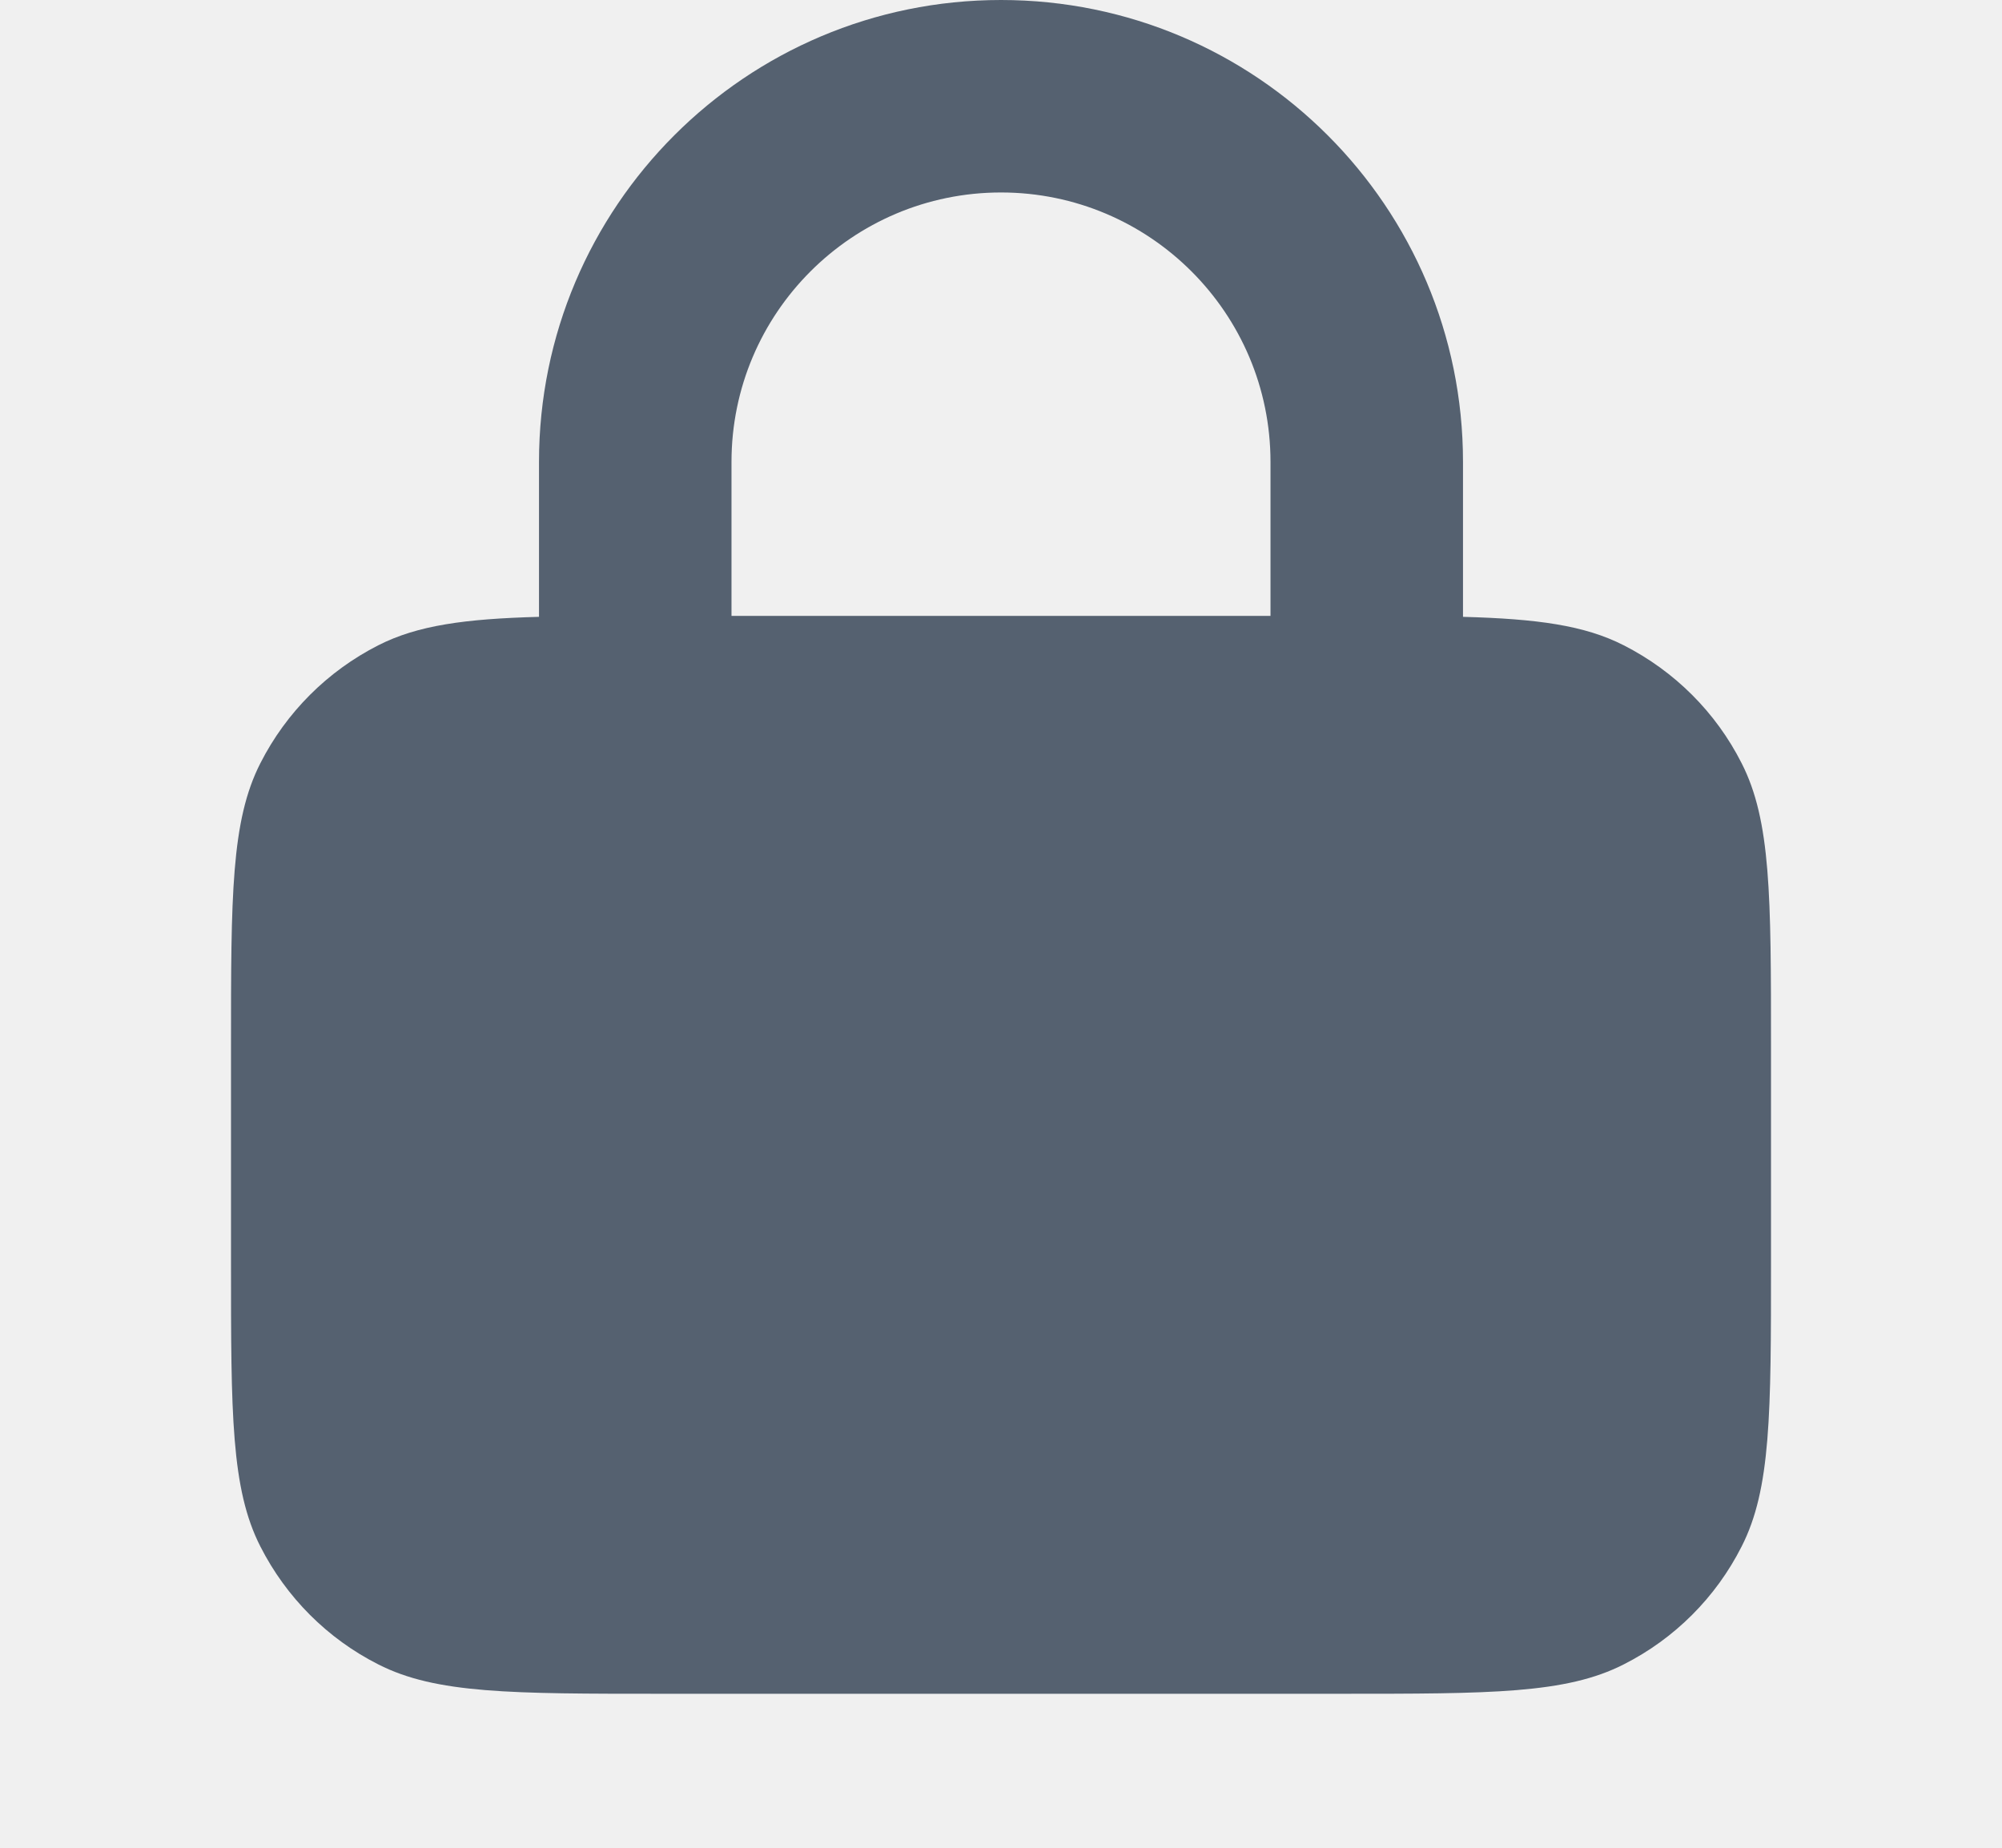
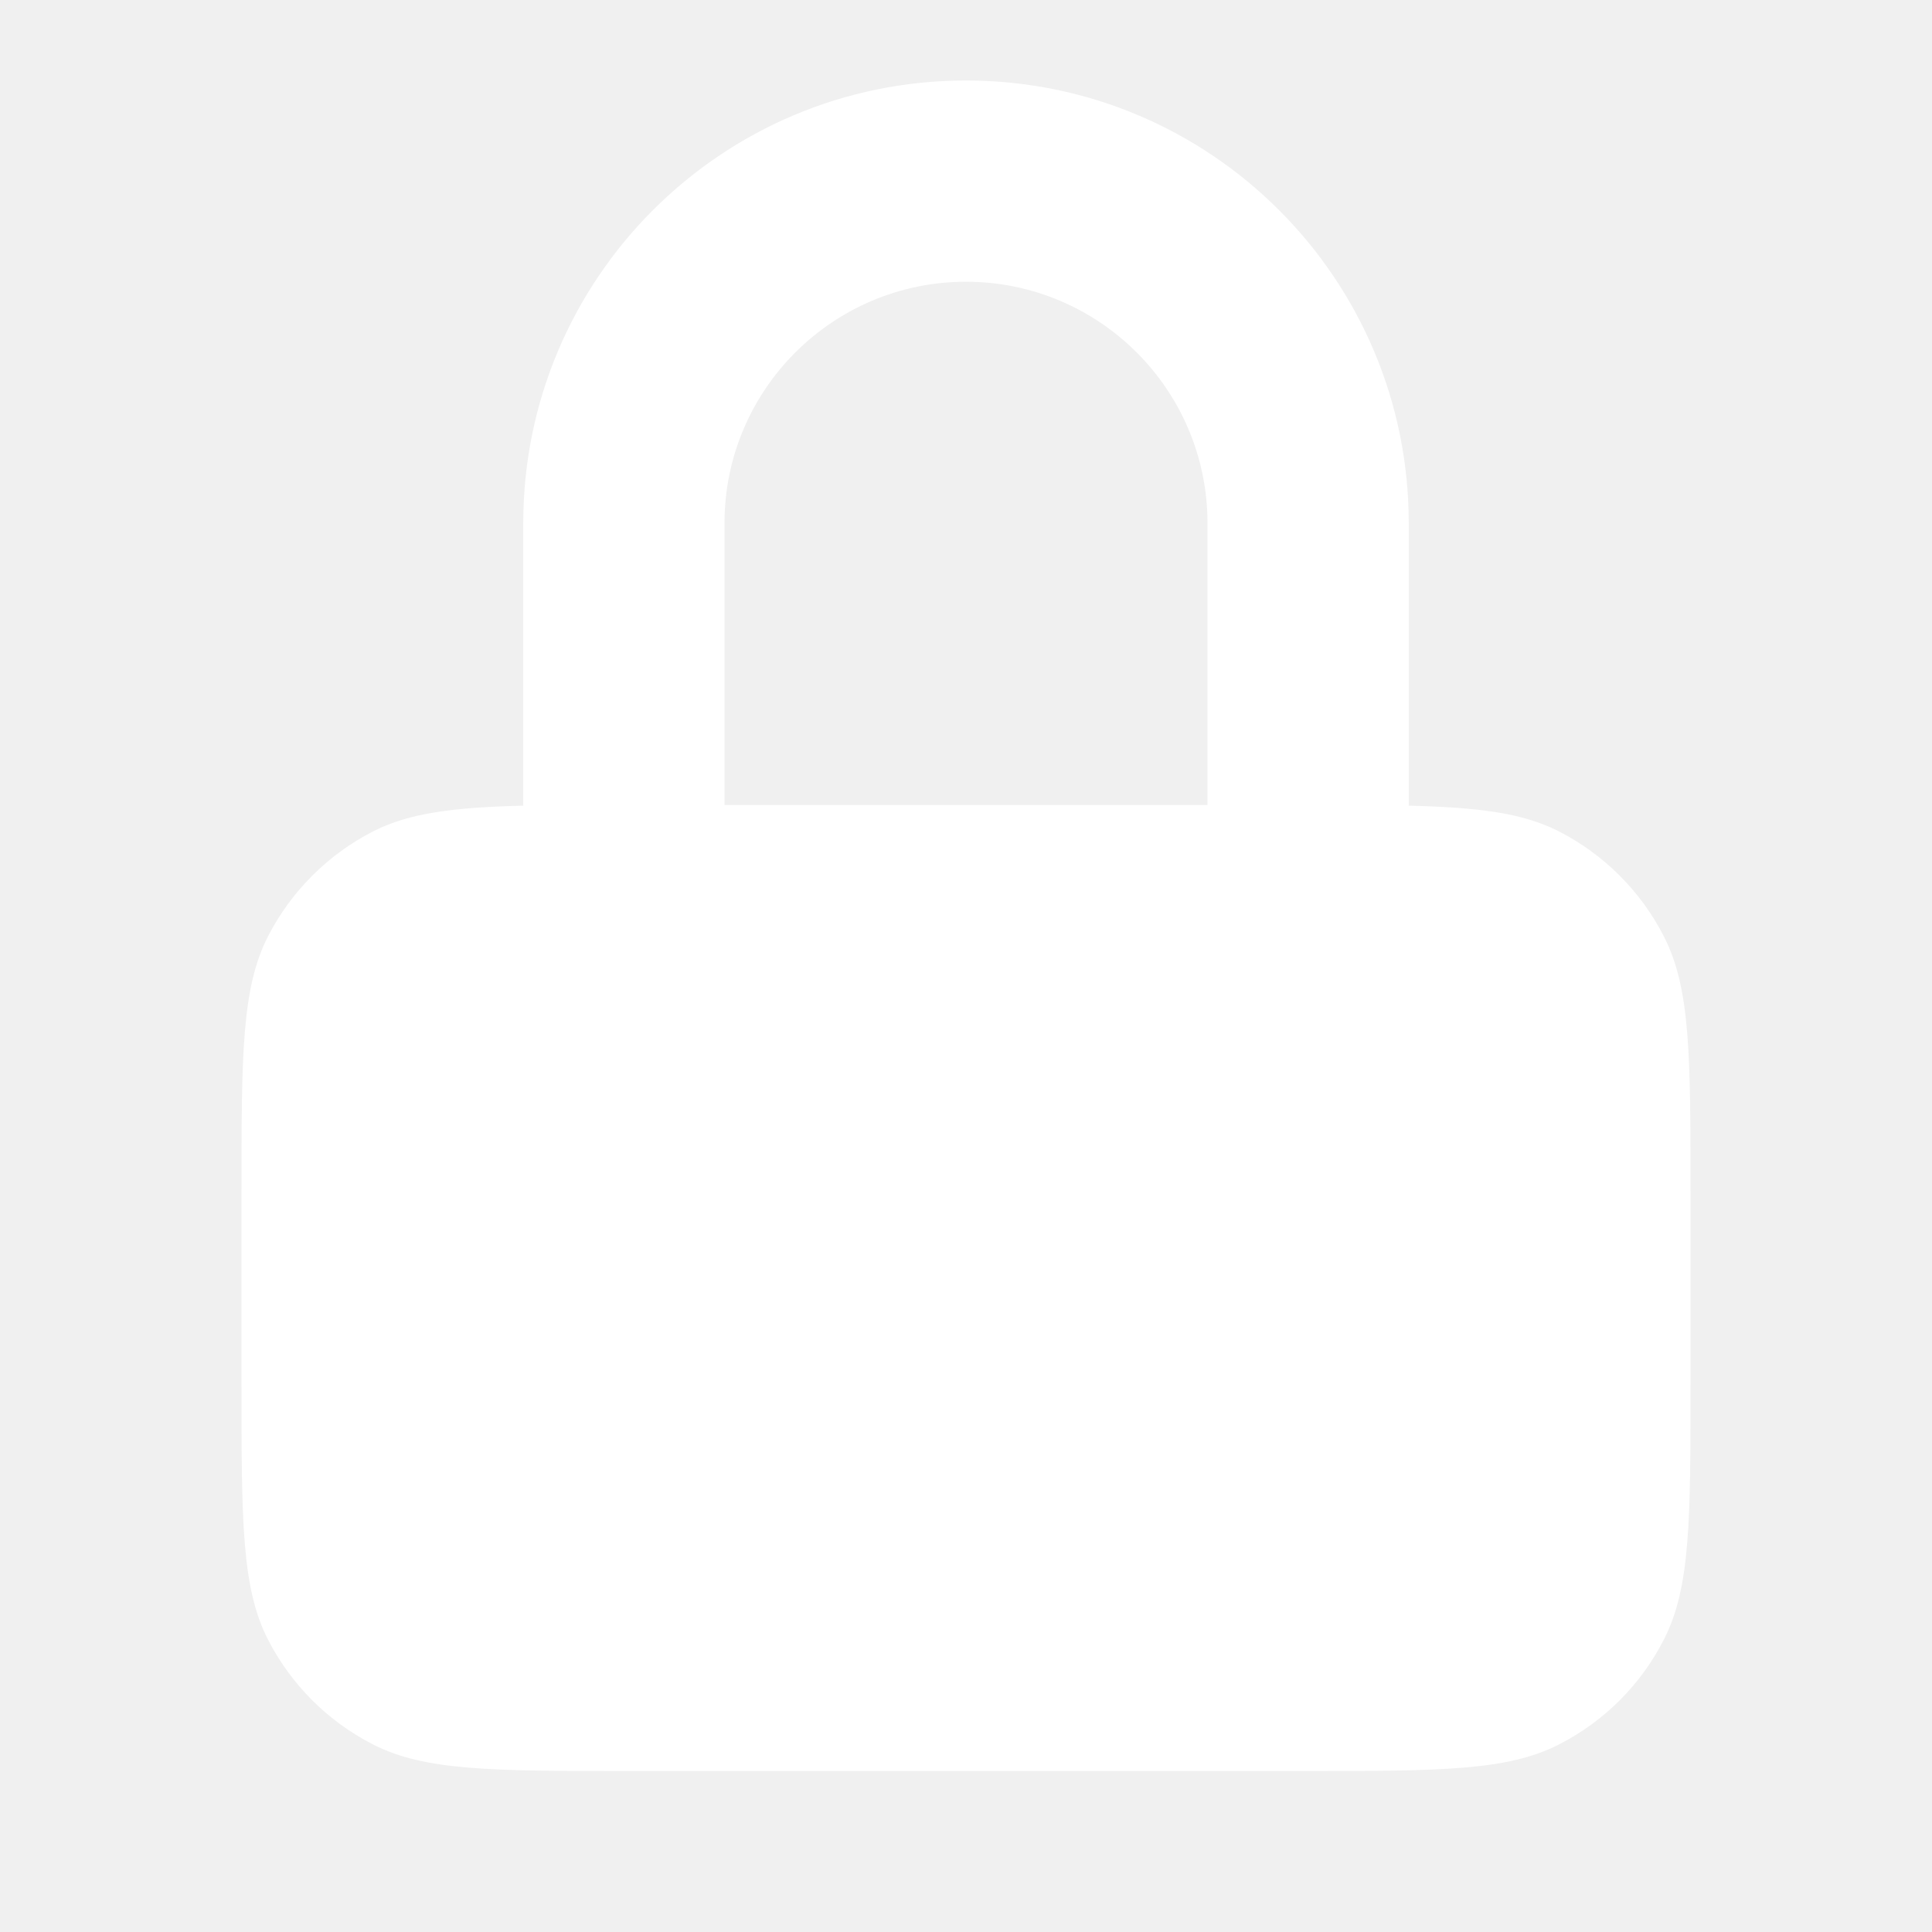
- <svg xmlns="http://www.w3.org/2000/svg" width="13" height="12" viewBox="0 0 13 12" fill="none">
-   <path fill-rule="evenodd" clip-rule="evenodd" d="M1.691 4.956C1.5 5.33 1.5 5.82 1.5 6.8V8.2C1.5 9.18 1.5 9.67 1.691 10.044C1.859 10.374 2.126 10.642 2.456 10.809C2.83 11 3.32 11 4.3 11H8.7C9.68 11 10.17 11 10.544 10.809C10.874 10.642 11.142 10.374 11.309 10.044C11.5 9.67 11.5 9.18 11.5 8.2V6.8C11.5 5.82 11.5 5.33 11.309 4.956C11.142 4.626 10.874 4.359 10.544 4.191C10.29 4.061 9.981 4.019 9.5 4.006V3C9.5 1.343 8.157 0 6.5 0C4.843 0 3.5 1.343 3.5 3V4.006C3.019 4.019 2.711 4.061 2.456 4.191C2.126 4.359 1.859 4.626 1.691 4.956ZM4.75 4V3C4.75 2.034 5.534 1.25 6.5 1.25C7.466 1.25 8.25 2.034 8.25 3V4H4.75Z" fill="#556170" />
+ <svg xmlns="http://www.w3.org/2000/svg" width="12" height="12" viewBox="0 0 12 12" fill="none">
+   <path fill-rule="evenodd" clip-rule="evenodd" d="M1.663 5.819C1.5 6.14 1.5 6.56 1.5 7.4V8.6C1.5 9.44 1.5 9.86 1.663 10.181C1.807 10.463 2.037 10.693 2.319 10.836C2.64 11 3.06 11 3.9 11H8.1C8.94 11 9.36 11 9.681 10.836C9.963 10.693 10.193 10.463 10.336 10.181C10.5 9.86 10.5 9.44 10.5 8.6V7.4C10.5 6.56 10.5 6.14 10.336 5.819C10.193 5.537 9.963 5.307 9.681 5.163C9.456 5.049 9.183 5.015 8.75 5.004V3.25C8.75 1.731 7.519 0.5 6 0.5C4.481 0.5 3.25 1.731 3.25 3.25V5.004C2.817 5.015 2.544 5.049 2.319 5.163C2.037 5.307 1.807 5.537 1.663 5.819ZM4.5 5V3.25C4.5 2.422 5.172 1.75 6 1.75C6.828 1.75 7.5 2.422 7.5 3.25V5H4.5Z" fill="white" />
</svg>
